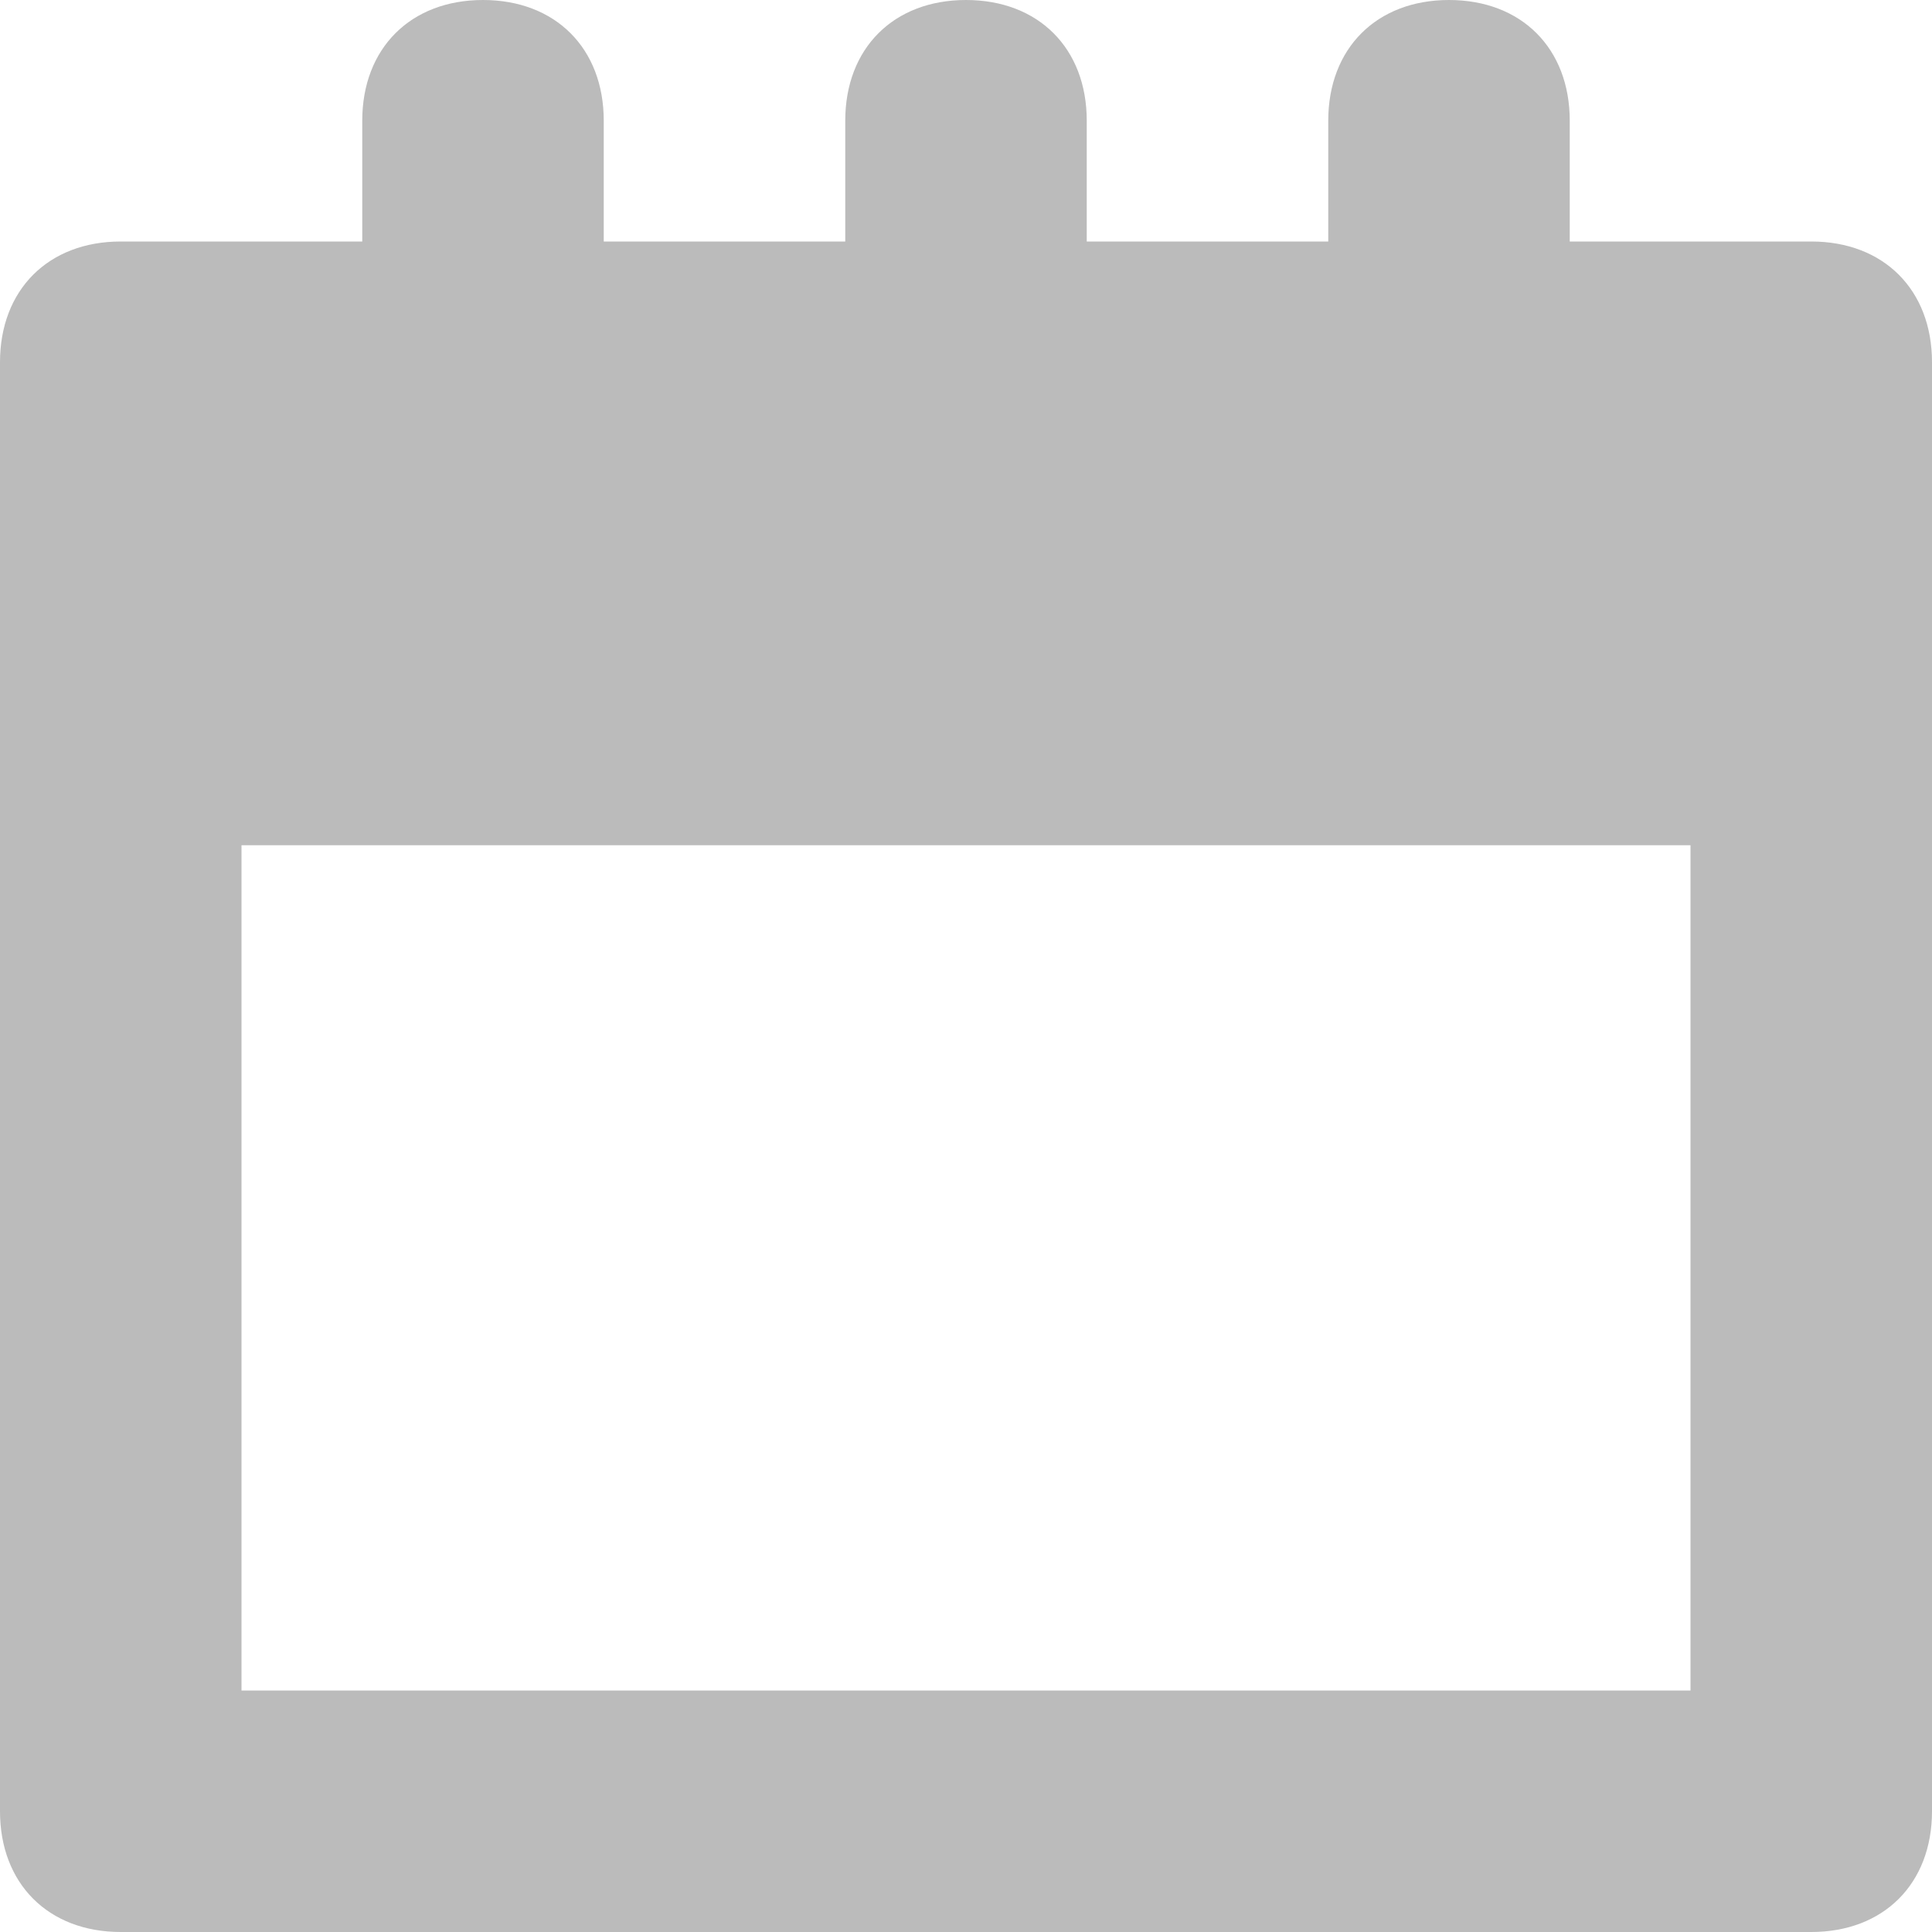
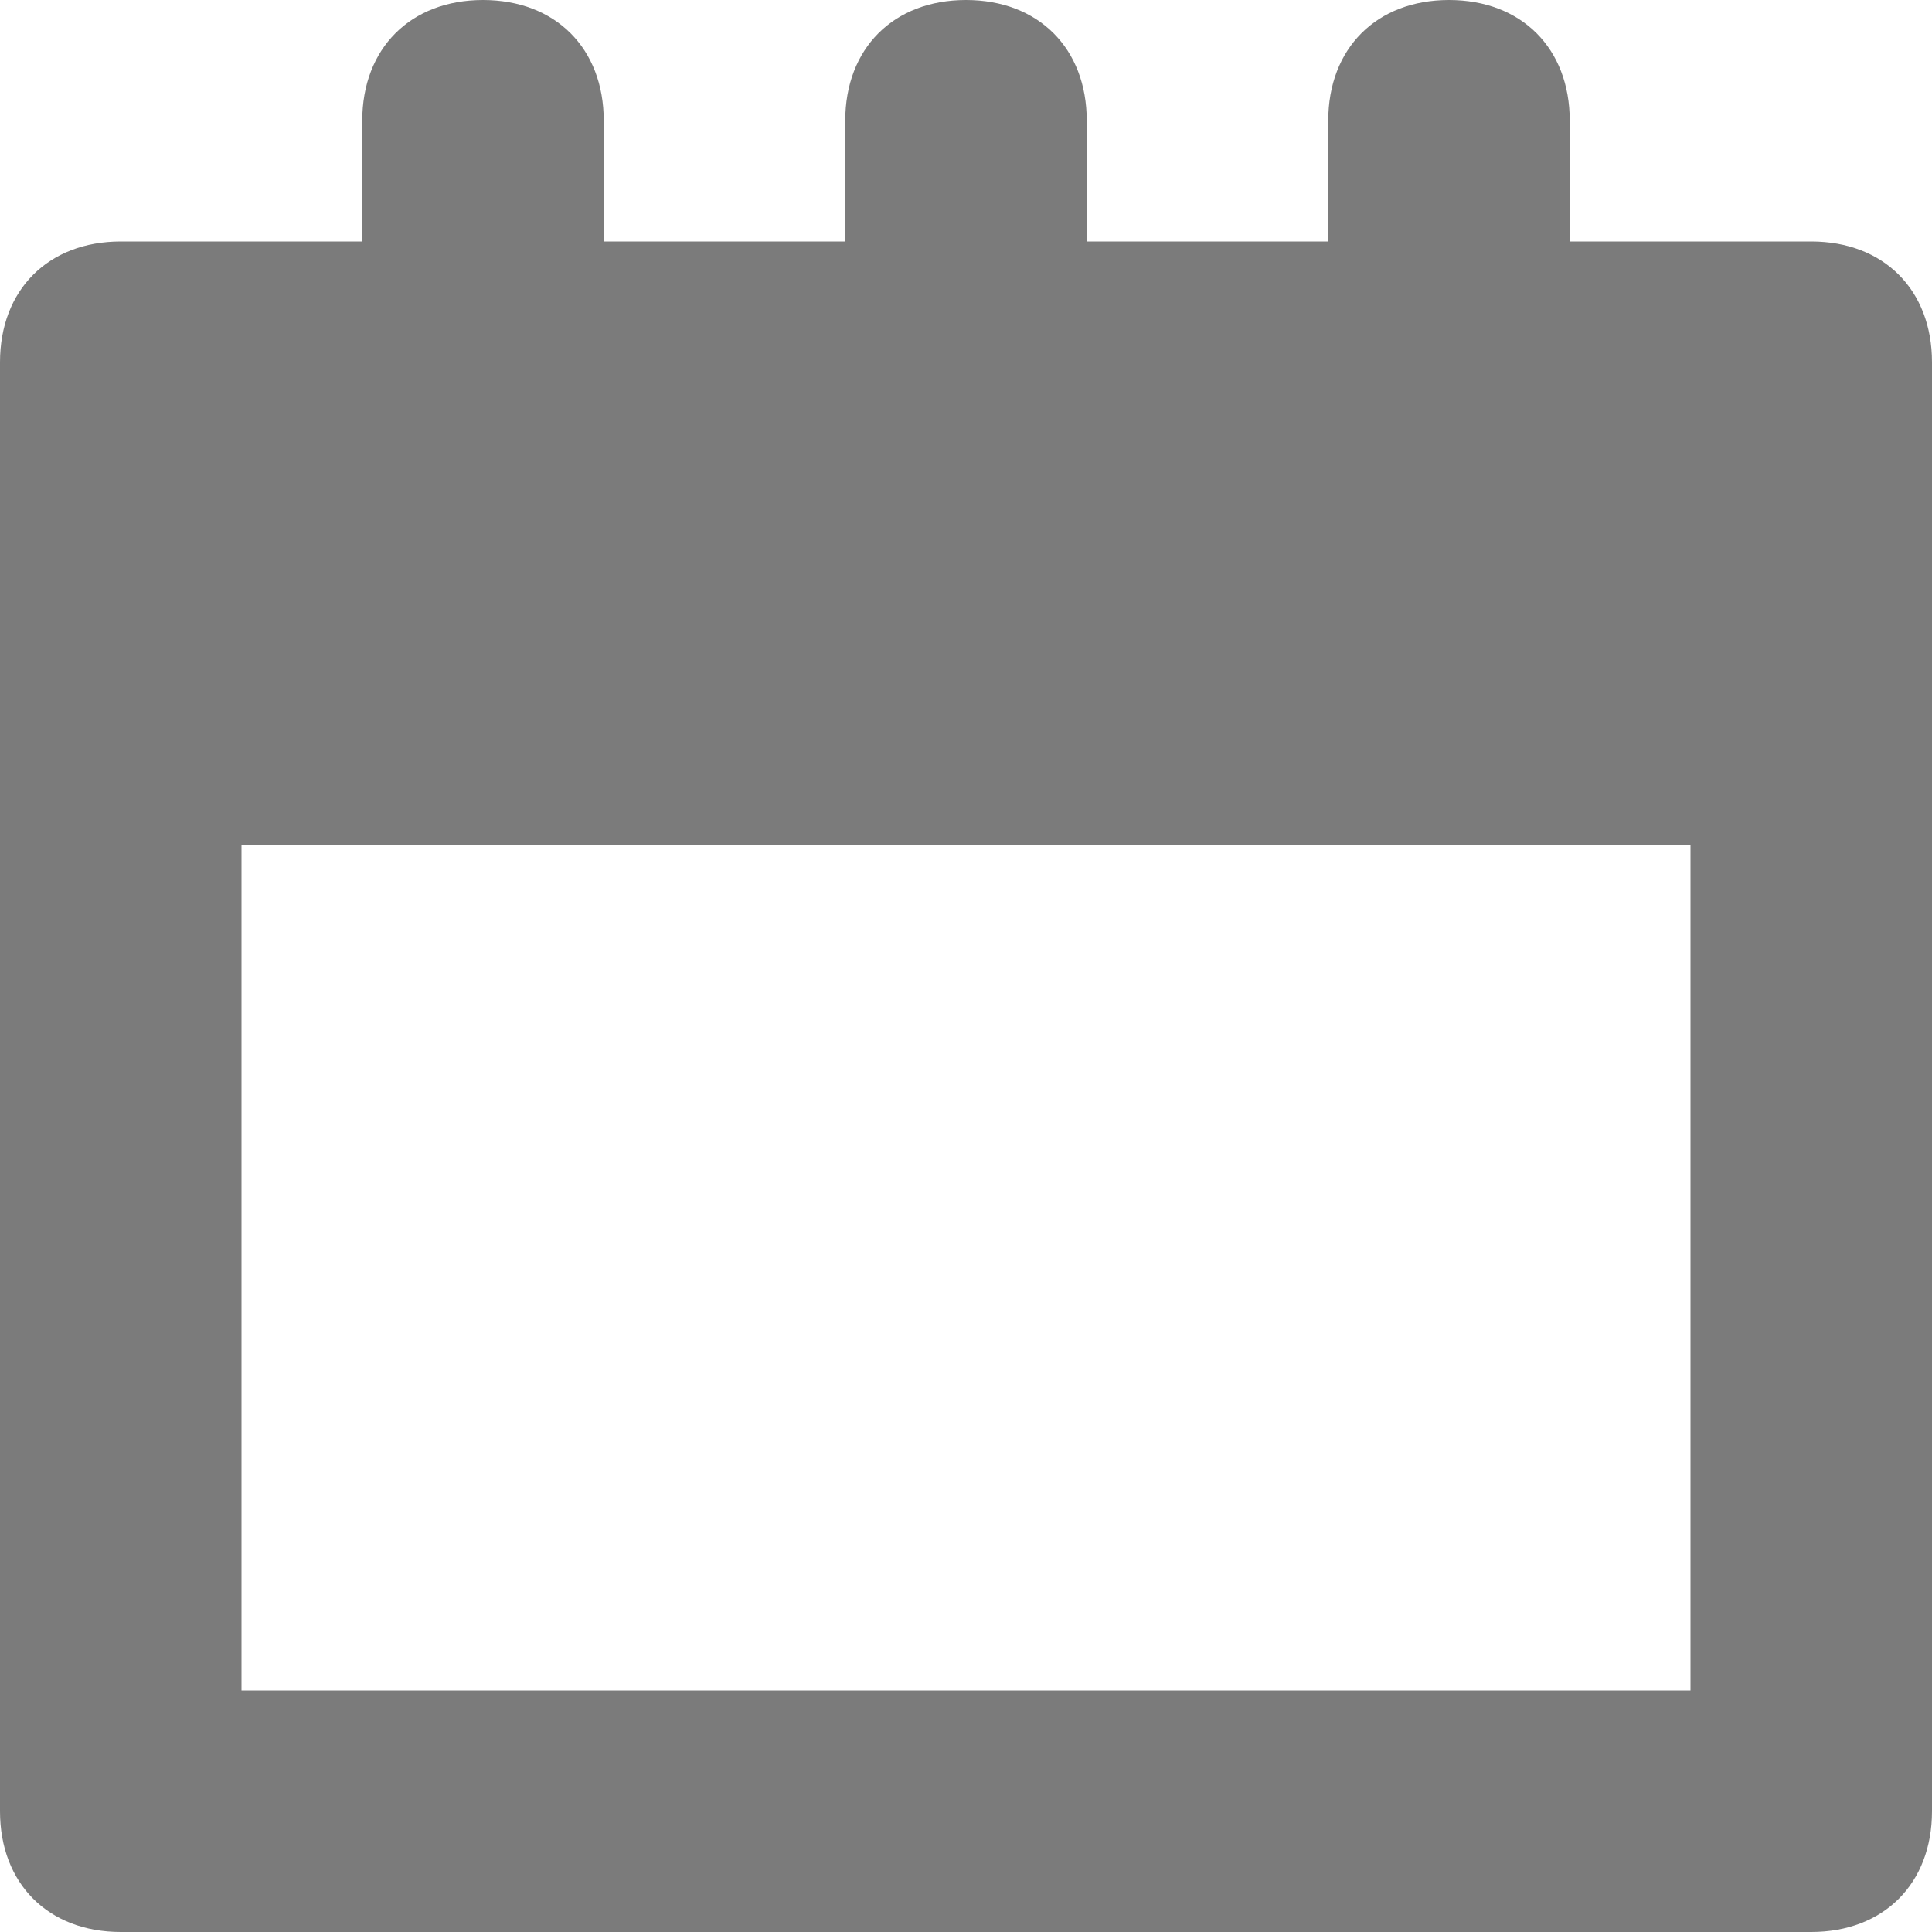
<svg xmlns="http://www.w3.org/2000/svg" class="nc-icon glyph" x="0px" y="0px" width="16px" height="16px" viewBox="0 0 16 16">
  <g>
-     <path fill="#bbbbbb" d="M15,2h-2V1c0-0.6-0.4-1-1-1s-1,0.4-1,1v1H9V1c0-0.6-0.4-1-1-1S7,0.4,7,1v1H5V1c0-0.6-0.4-1-1-1S3,0.4,3,1v1  H1C0.4,2,0,2.4,0,3v12c0,0.6,0.4,1,1,1h14c0.6,0,1-0.4,1-1V3C16,2.4,15.6,2,15,2z M14,14H2V7h12V14z" />
+     <path fill="#7b7b7b" d="M15,2h-2V1c0-0.6-0.4-1-1-1s-1,0.4-1,1v1H9V1c0-0.6-0.4-1-1-1S7,0.4,7,1v1H5V1c0-0.6-0.4-1-1-1S3,0.4,3,1v1H1C0.4,2,0,2.4,0,3v12c0,0.6,0.4,1,1,1h14c0.6,0,1-0.4,1-1V3C16,2.4,15.6,2,15,2z M14,14H2V7h12V14z" />
  </g>
</svg>
